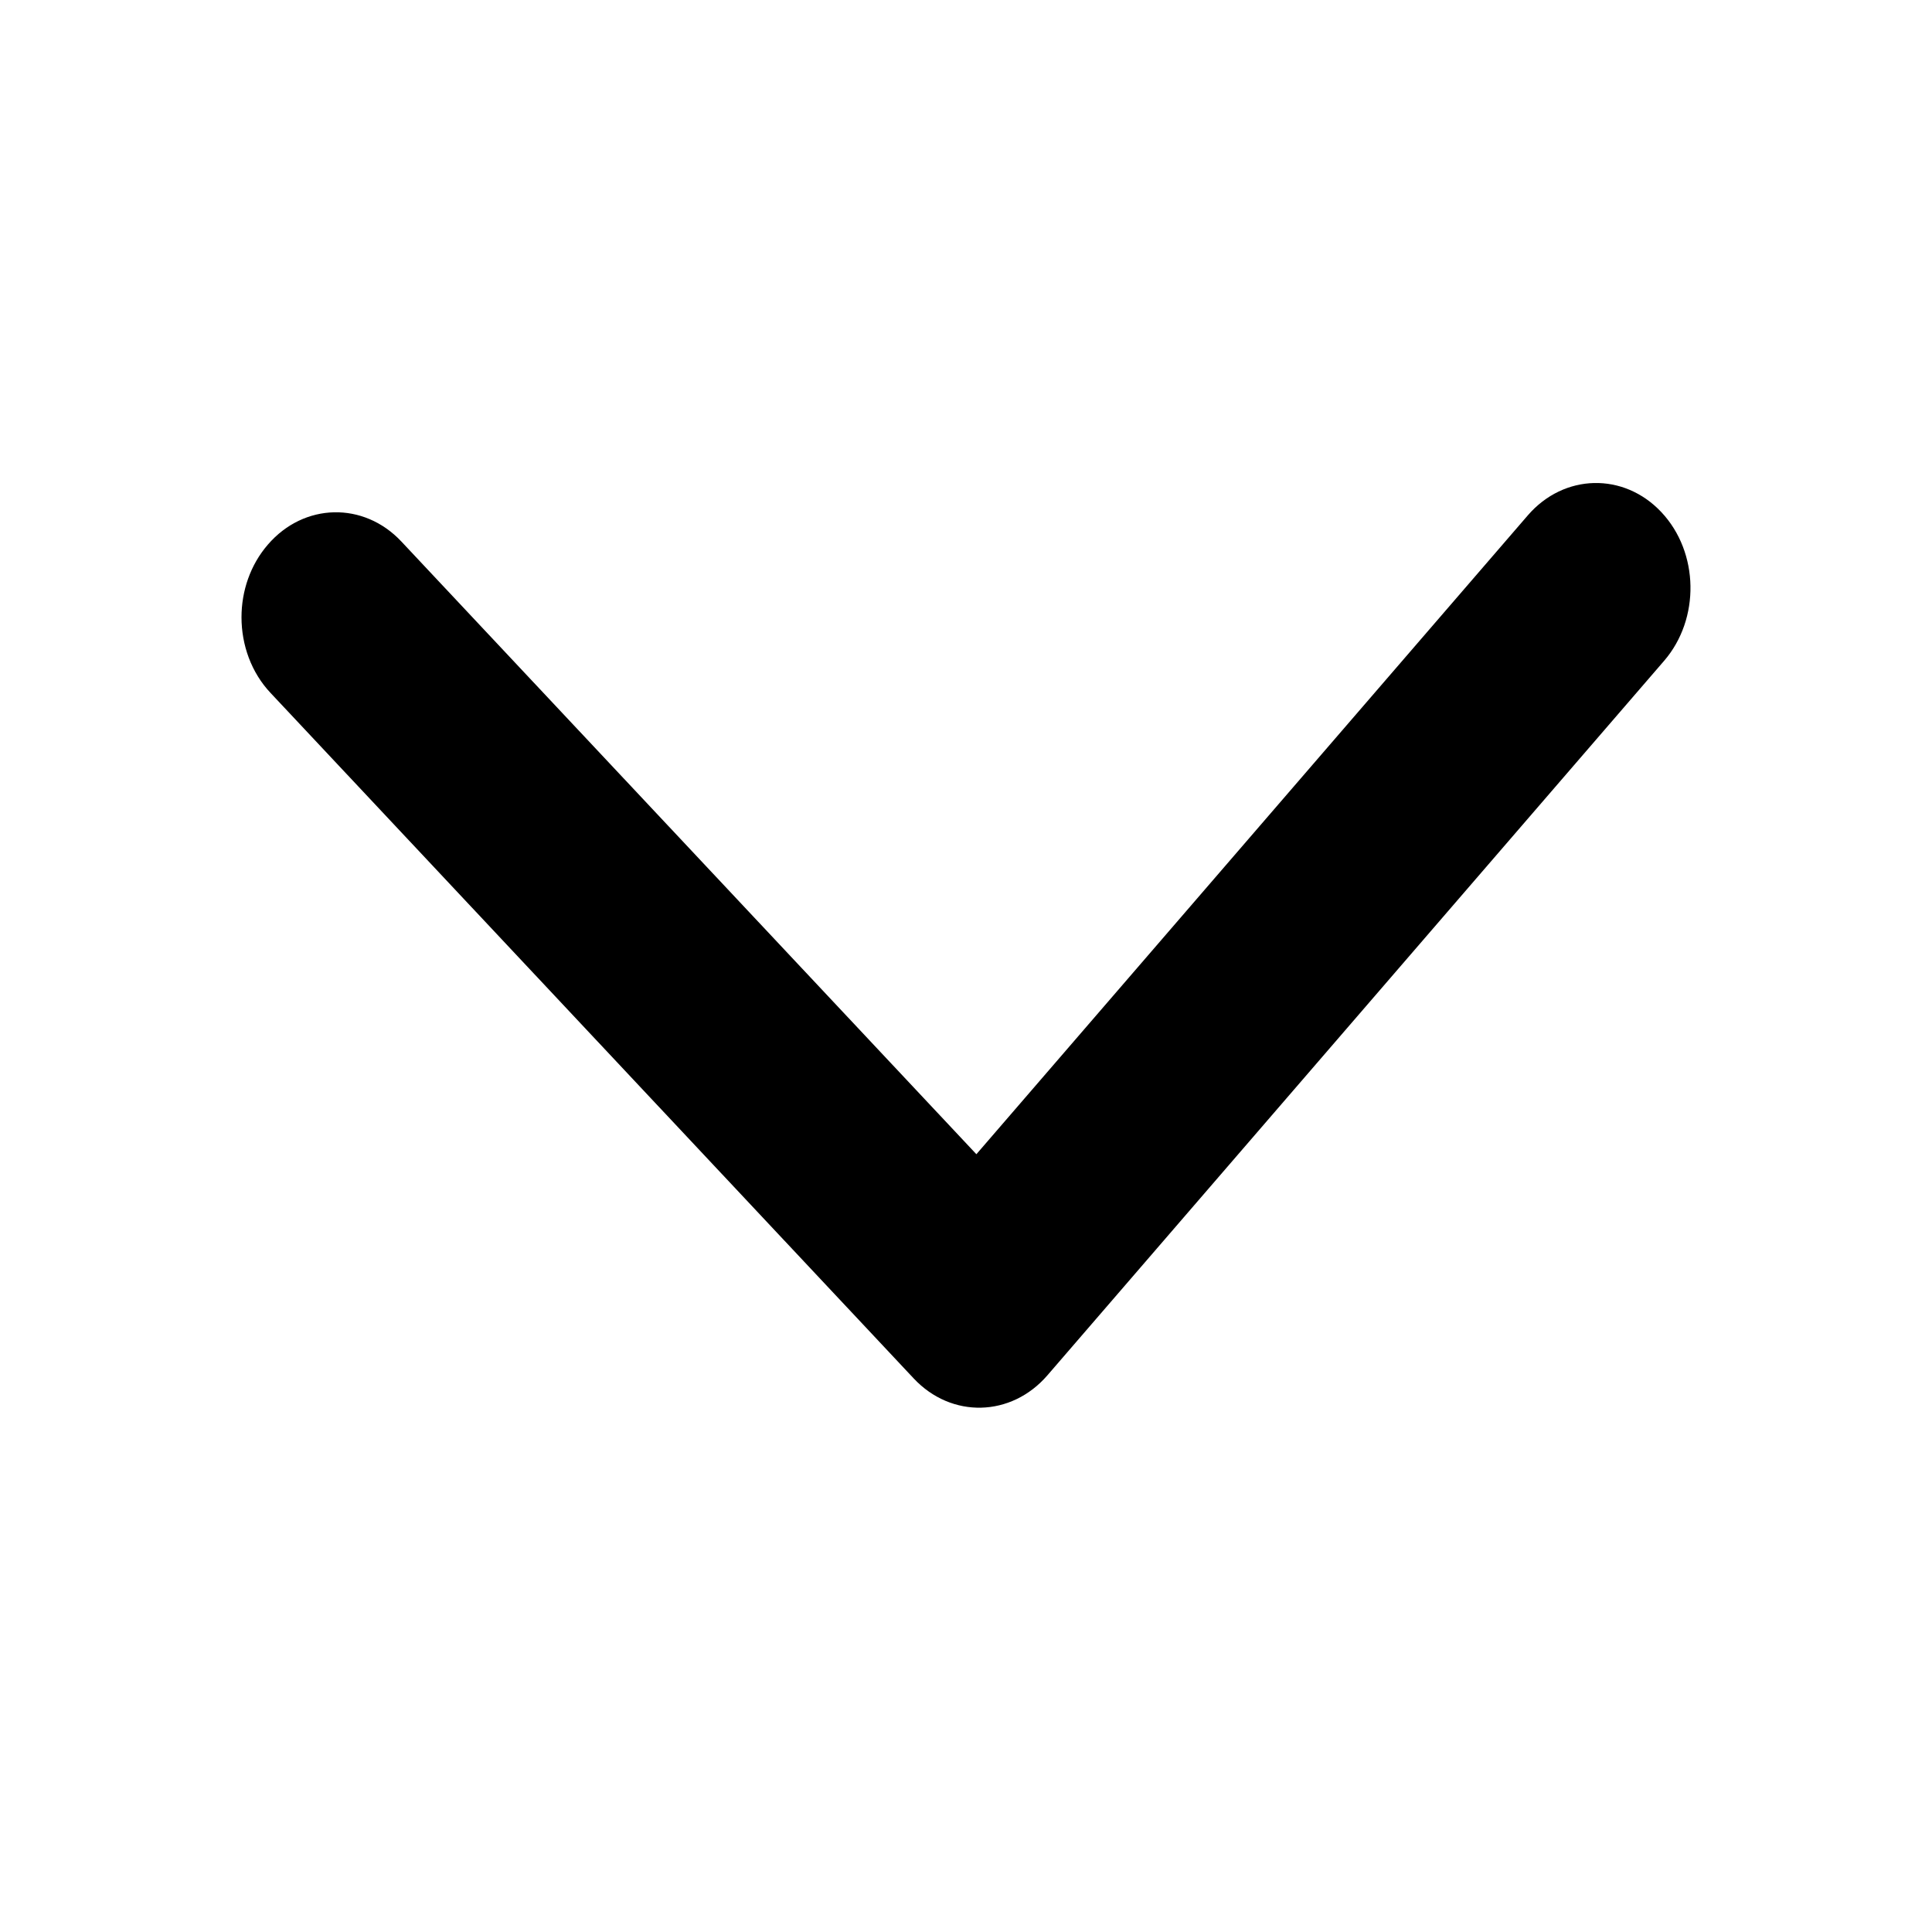
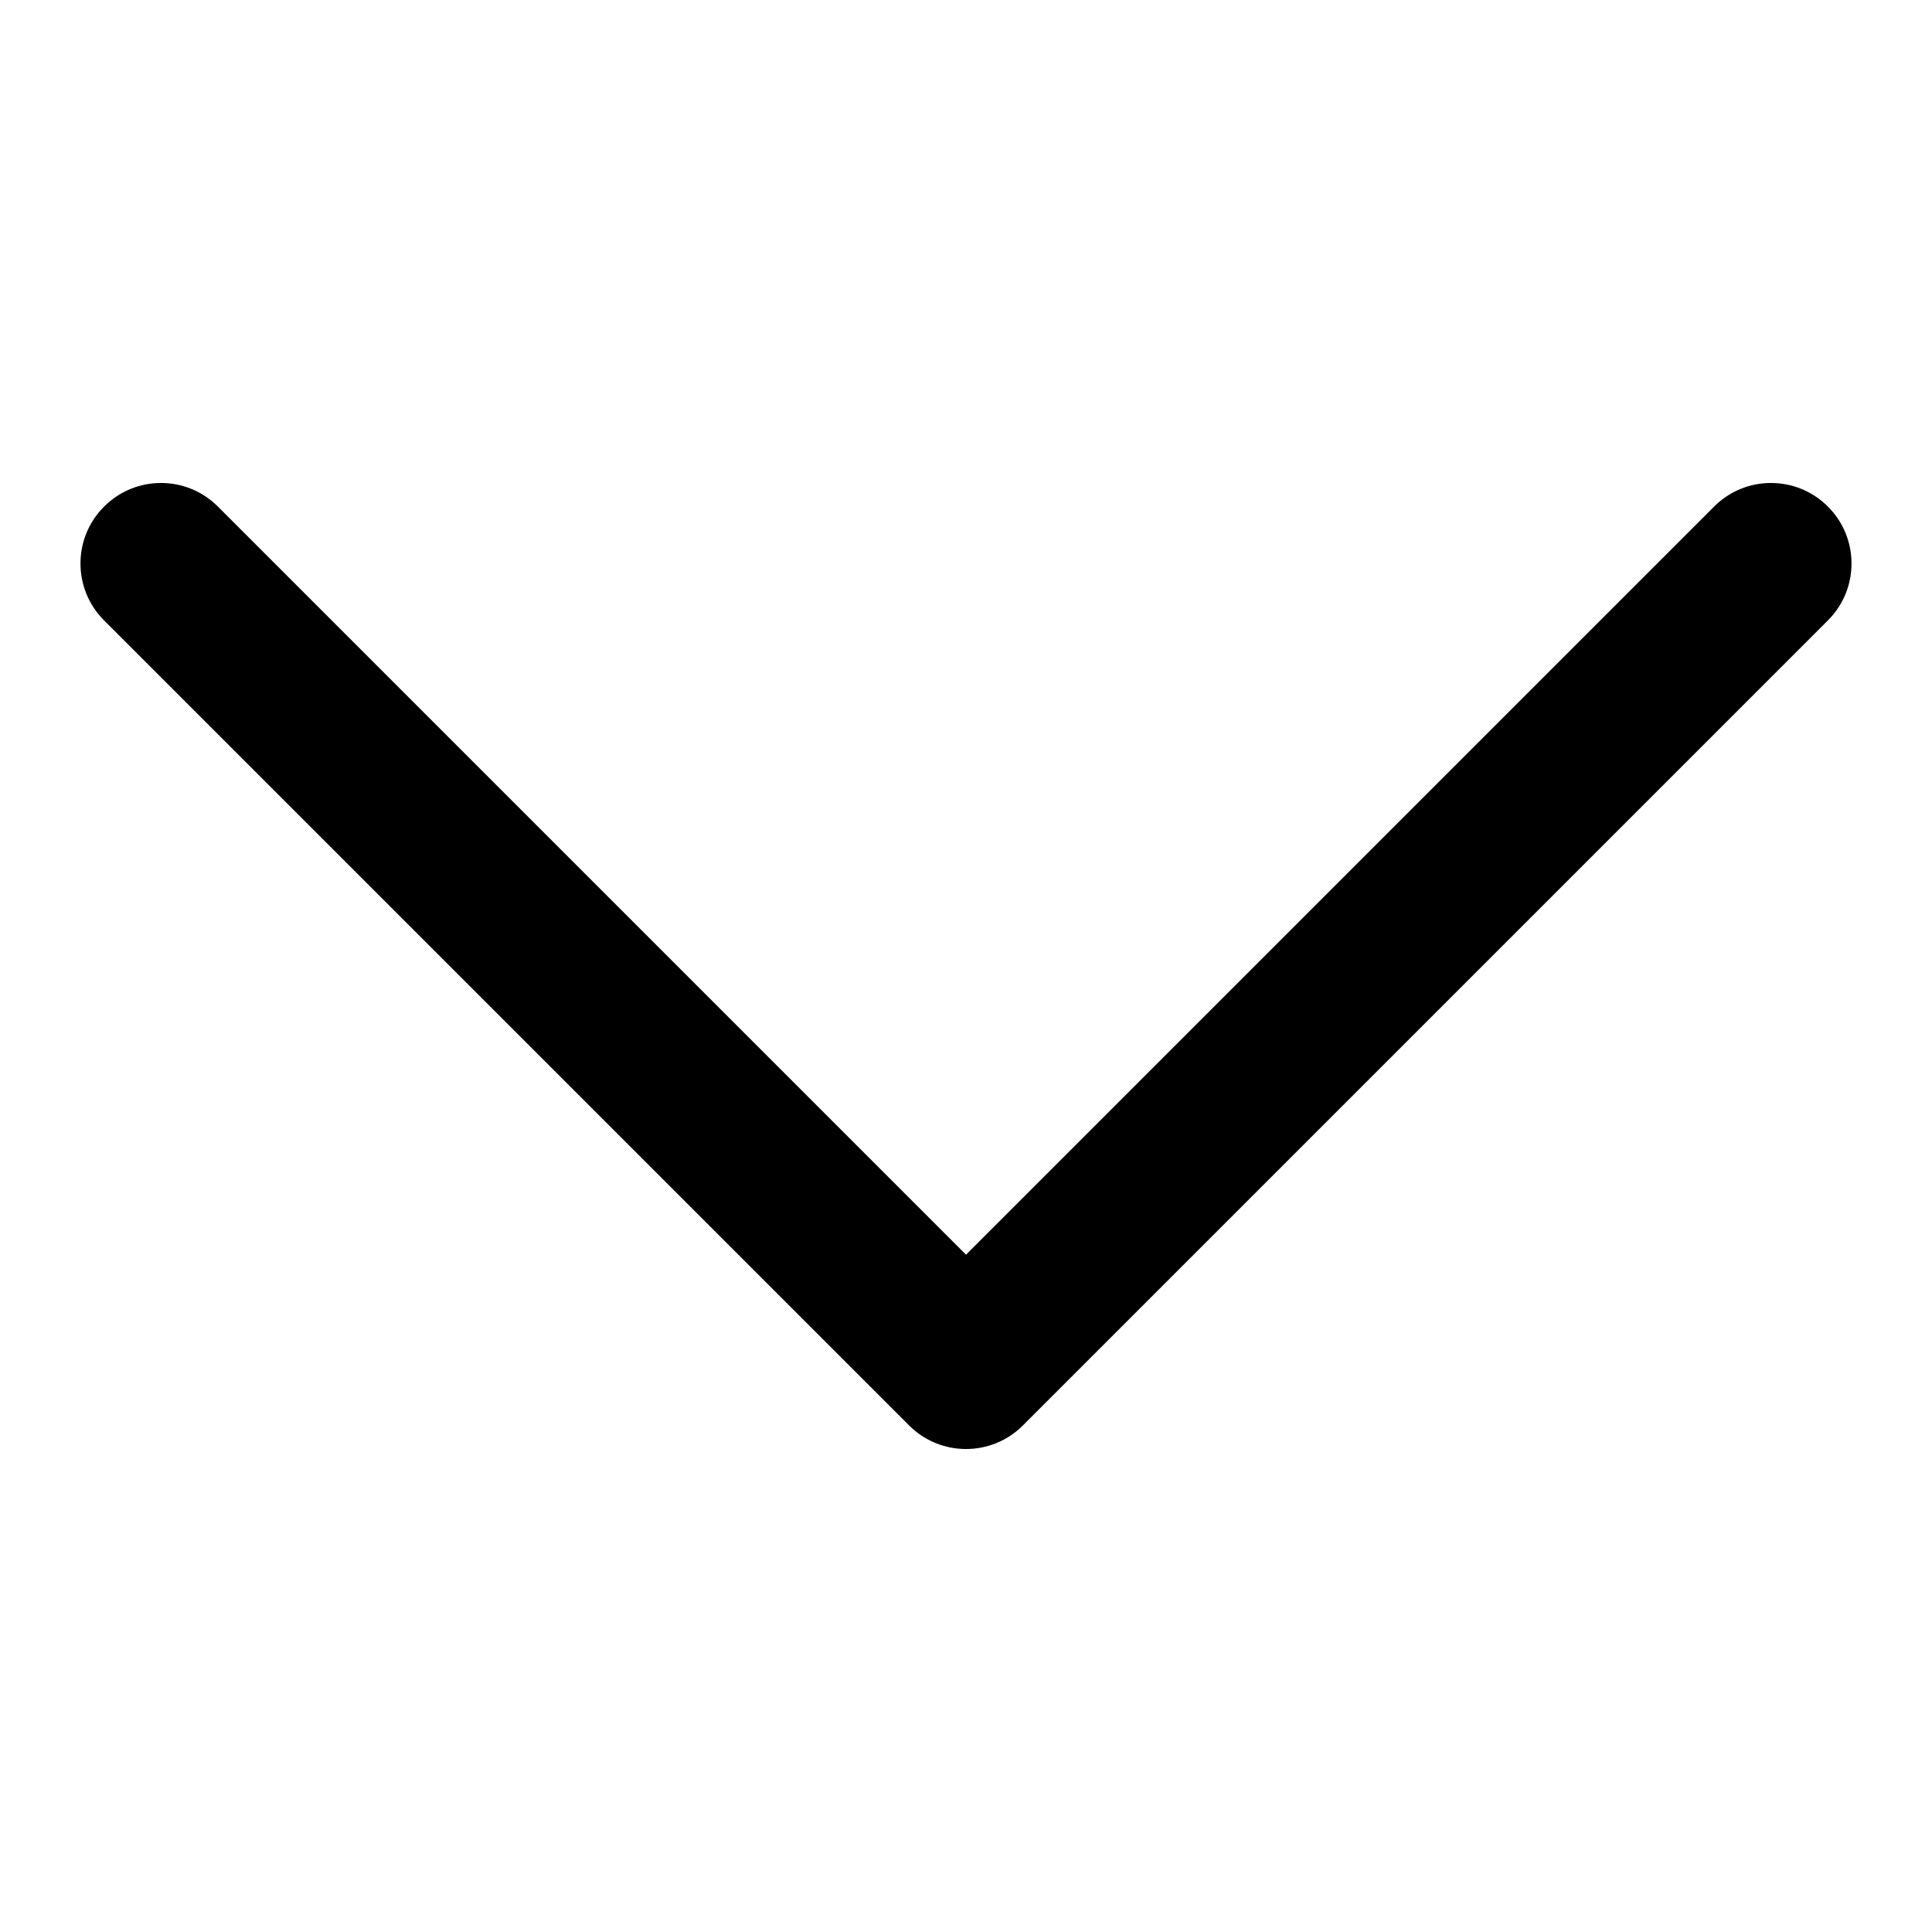
<svg xmlns="http://www.w3.org/2000/svg" width="24" height="24" viewBox="0 0 24 24">
-   <path d="M3,7.668 C3,7.343 3.109,7.018 3.327,6.766 C3.775,6.245 4.518,6.228 4.986,6.727 L12.129,14.338 L18.979,6.402 C19.428,5.882 20.171,5.864 20.639,6.363 C21.107,6.862 21.121,7.688 20.673,8.208 L13.011,17.085 C12.562,17.605 11.819,17.623 11.351,17.124 L3.362,8.609 C3.121,8.354 3,8.011 3,7.668" />
+   <path d="M17.707,2.707 C18.098,2.317 18.098,1.683 17.707,1.293 C17.317,0.902 16.683,0.902 16.293,1.293 L6.293,11.293 C5.902,11.683 5.902,12.317 6.293,12.707 L16.293,22.707 C16.683,23.098 17.317,23.098 17.707,22.707 C18.098,22.317 18.098,21.683 17.707,21.293 L8.414,12 L17.707,2.707 Z" transform="rotate(-90 12 12)" />
</svg>
